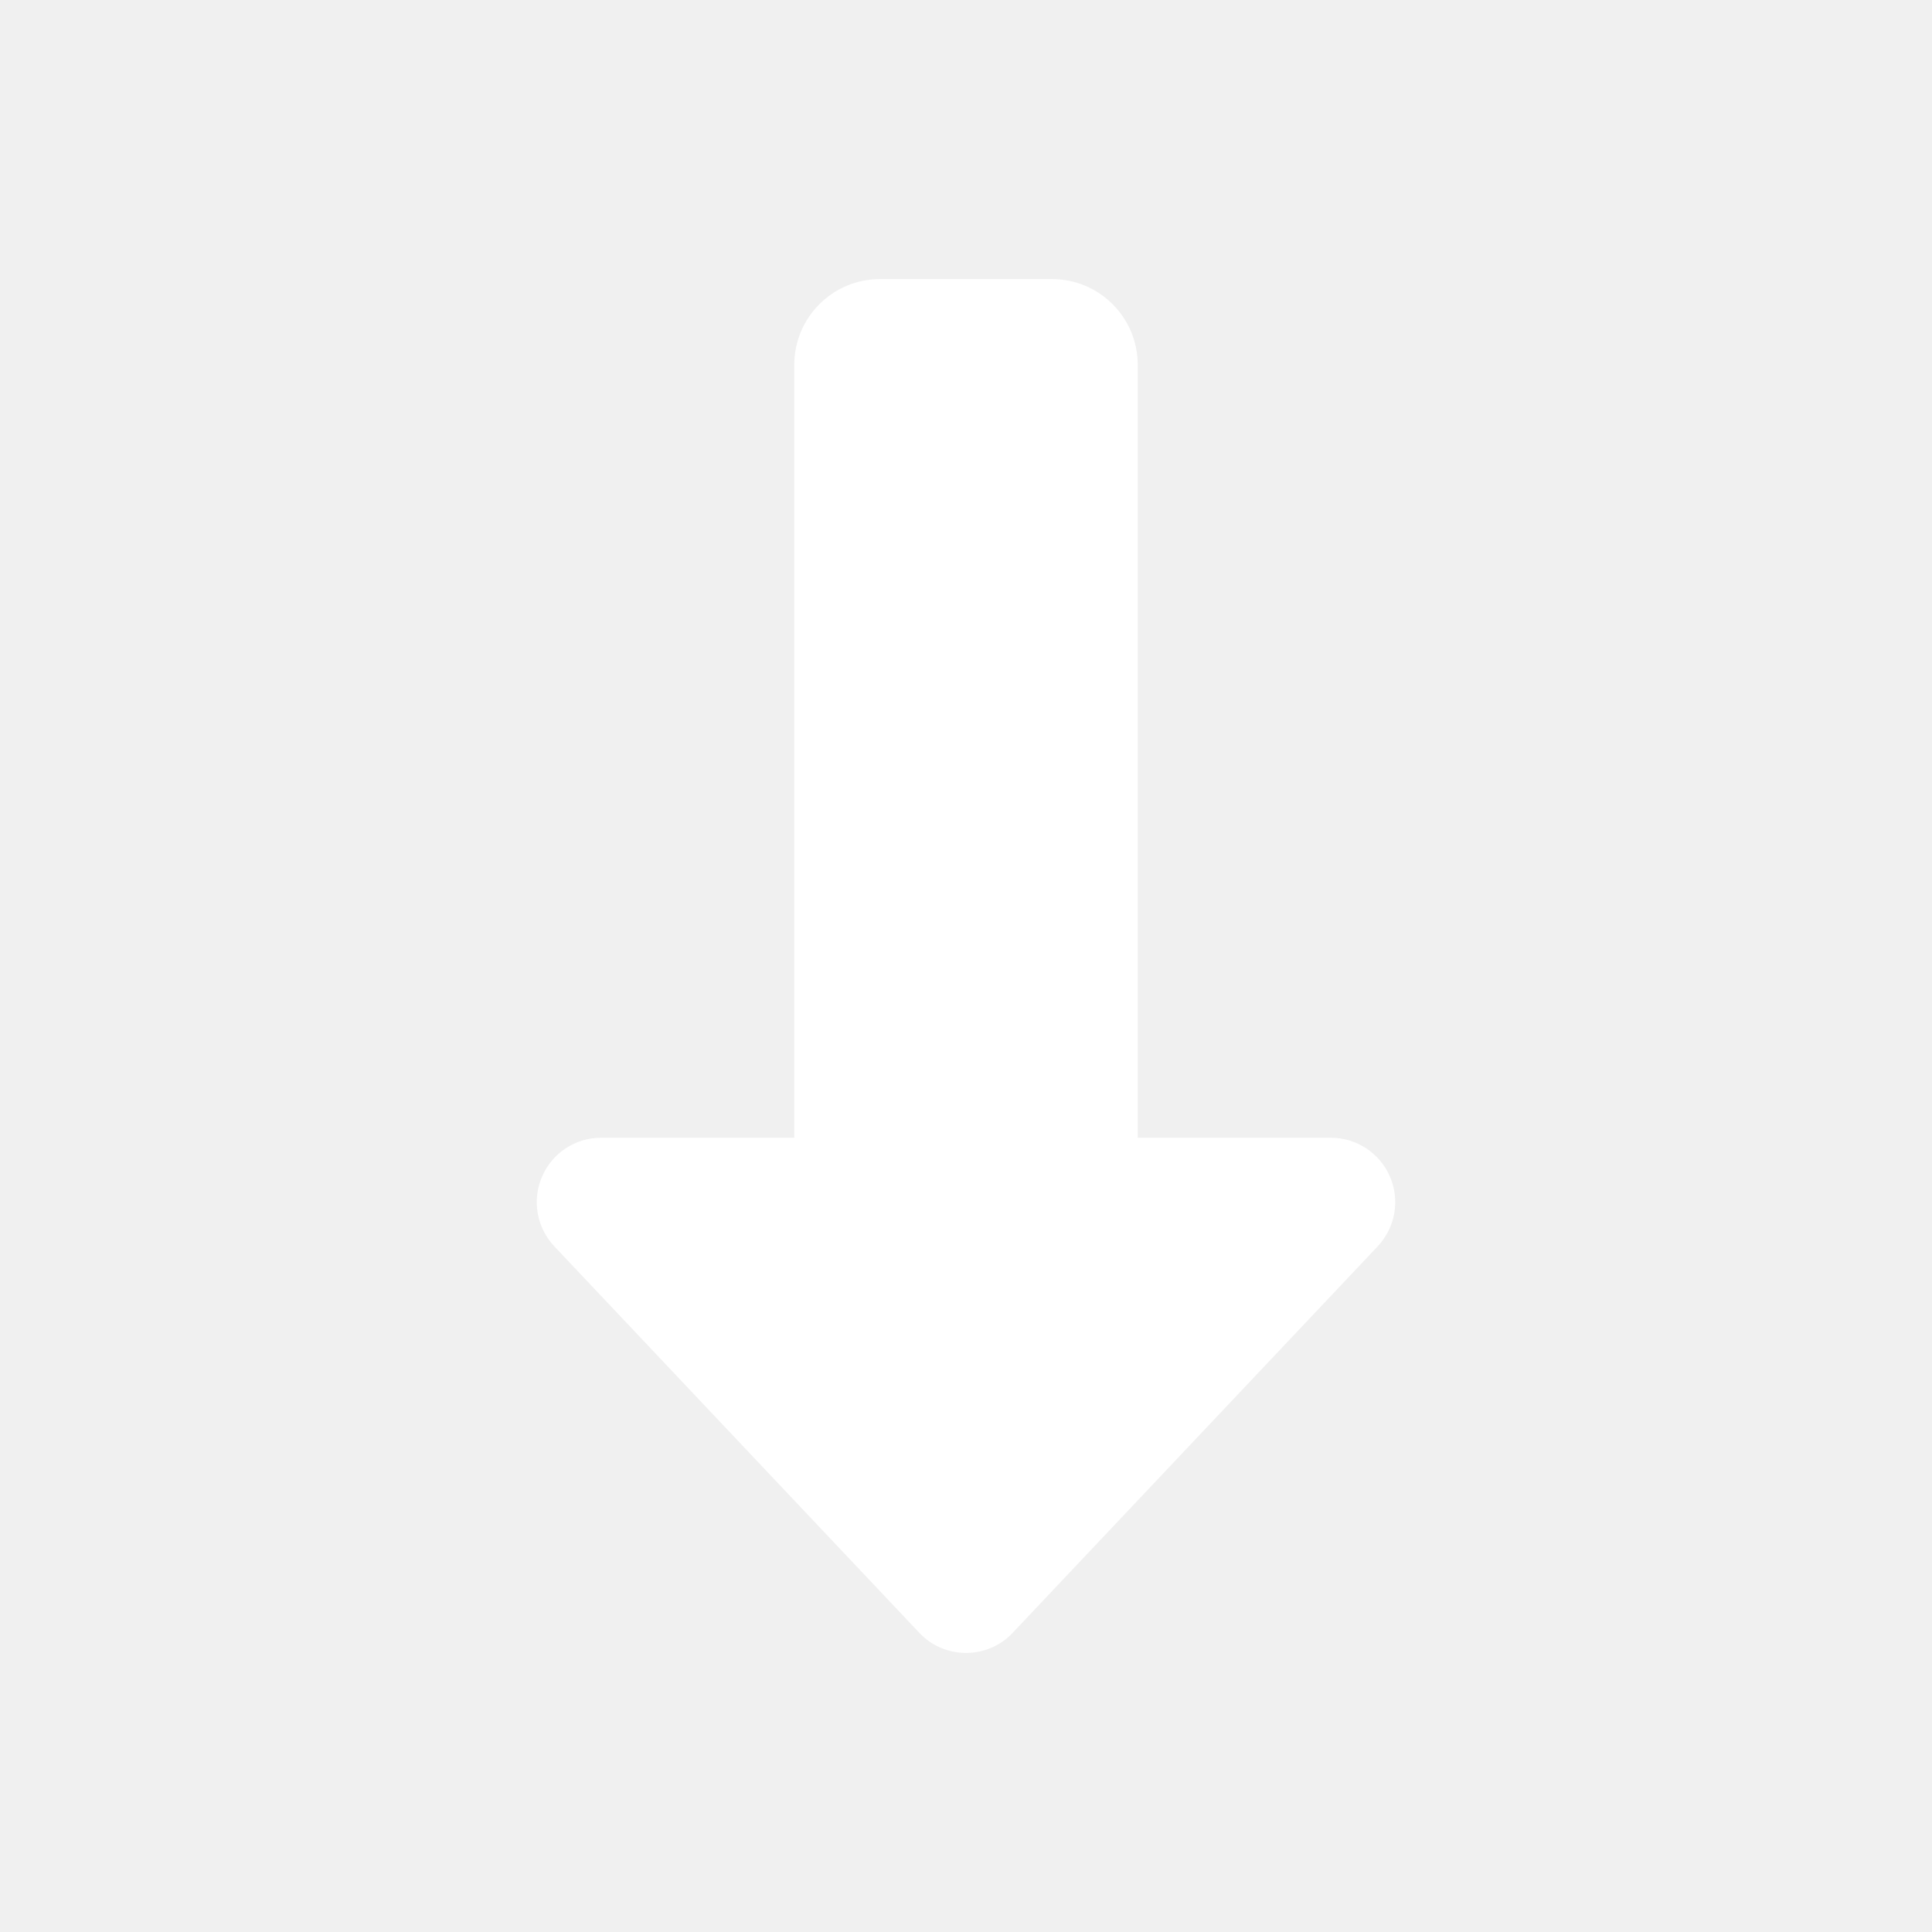
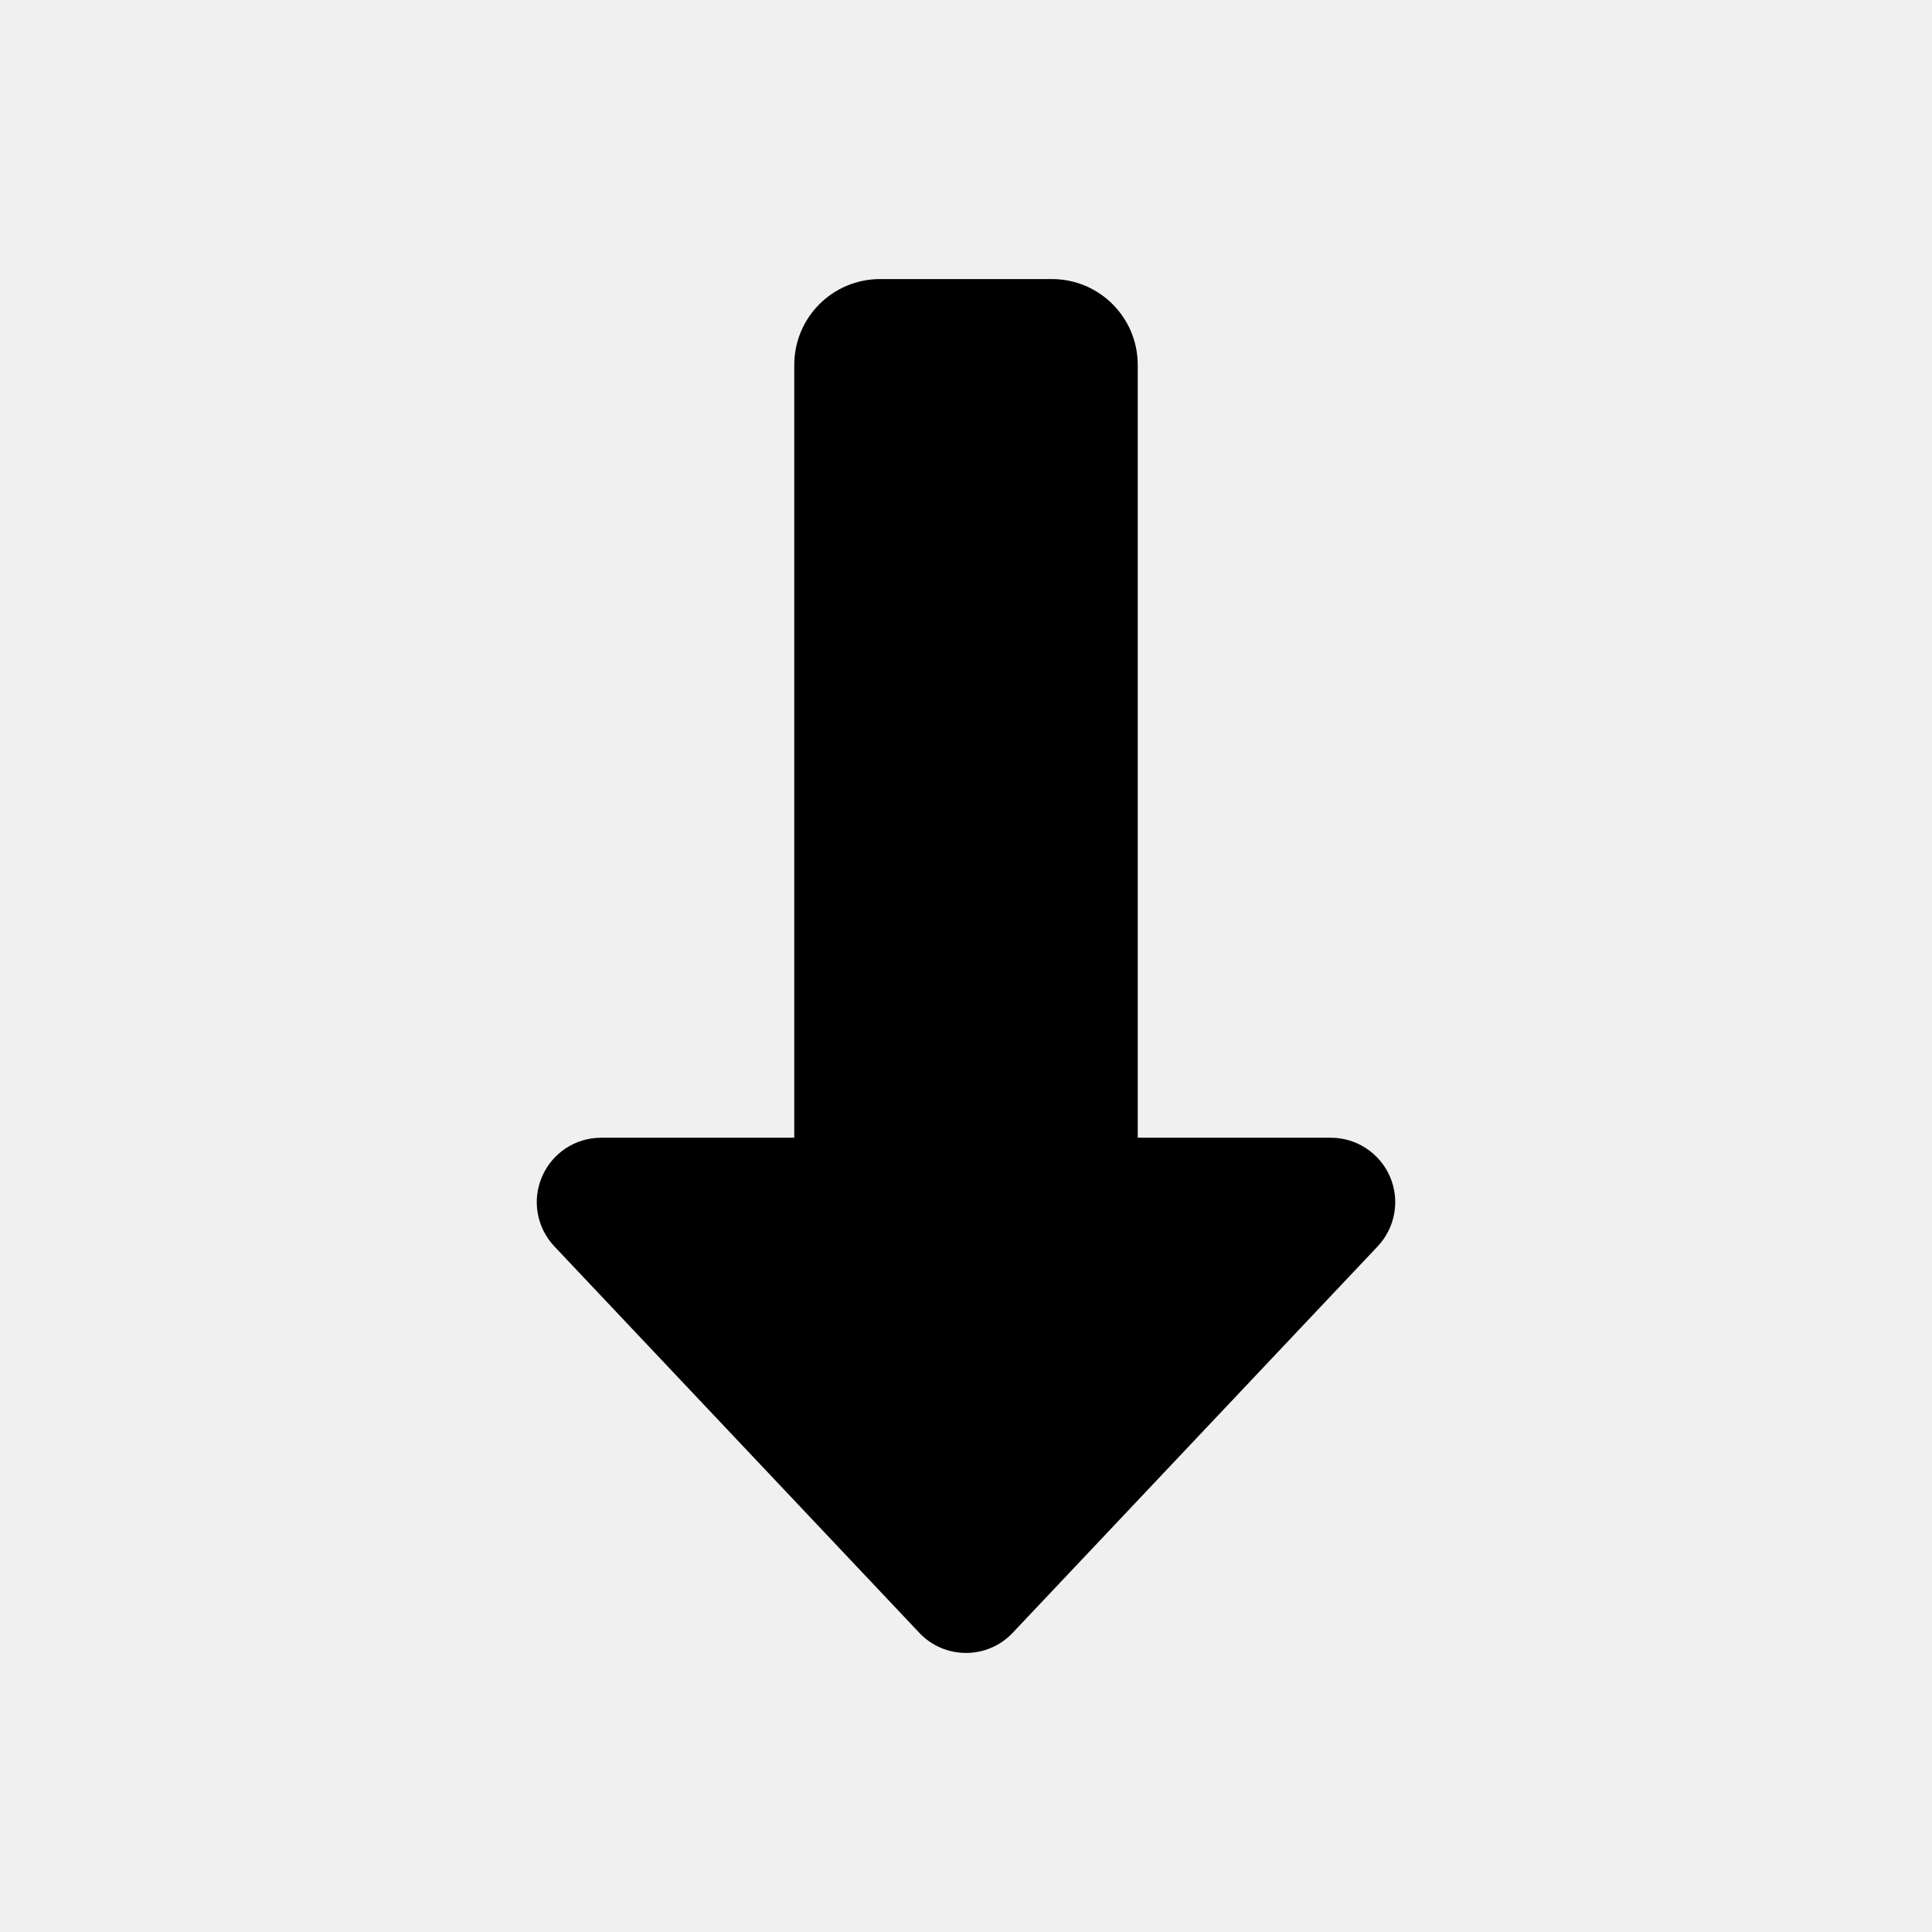
<svg xmlns="http://www.w3.org/2000/svg" viewBox="0 0 720 720" version="1.1" id="svg1" width="720" height="720">
-   <path fill="white" d="m 202,438.5 c -3.8,8.8 -2,19 4.6,26 l 136,144 c 4.5,4.8 10.8,7.5 17.4,7.5 6.6,0 12.9,-2.7 17.4,-7.5 l 136,-144 c 6.6,-7 8.4,-17.2 4.6,-26 C 514.2,429.7 505.5,424 496,424 H 424 V 136 c 0,-17.7 -14.3,-32 -32,-32 h -64 c -17.7,0 -32,14.3 -32,32 v 288 h -72 c -9.6,0 -18.2,5.7 -22,14.5 z" id="path1" />
+   <path d="m 202,438.5 c -3.8,8.8 -2,19 4.6,26 l 136,144 c 4.5,4.8 10.8,7.5 17.4,7.5 6.6,0 12.9,-2.7 17.4,-7.5 l 136,-144 c 6.6,-7 8.4,-17.2 4.6,-26 C 514.2,429.7 505.5,424 496,424 H 424 V 136 c 0,-17.7 -14.3,-32 -32,-32 h -64 c -17.7,0 -32,14.3 -32,32 v 288 h -72 c -9.6,0 -18.2,5.7 -22,14.5 z" />
</svg>
